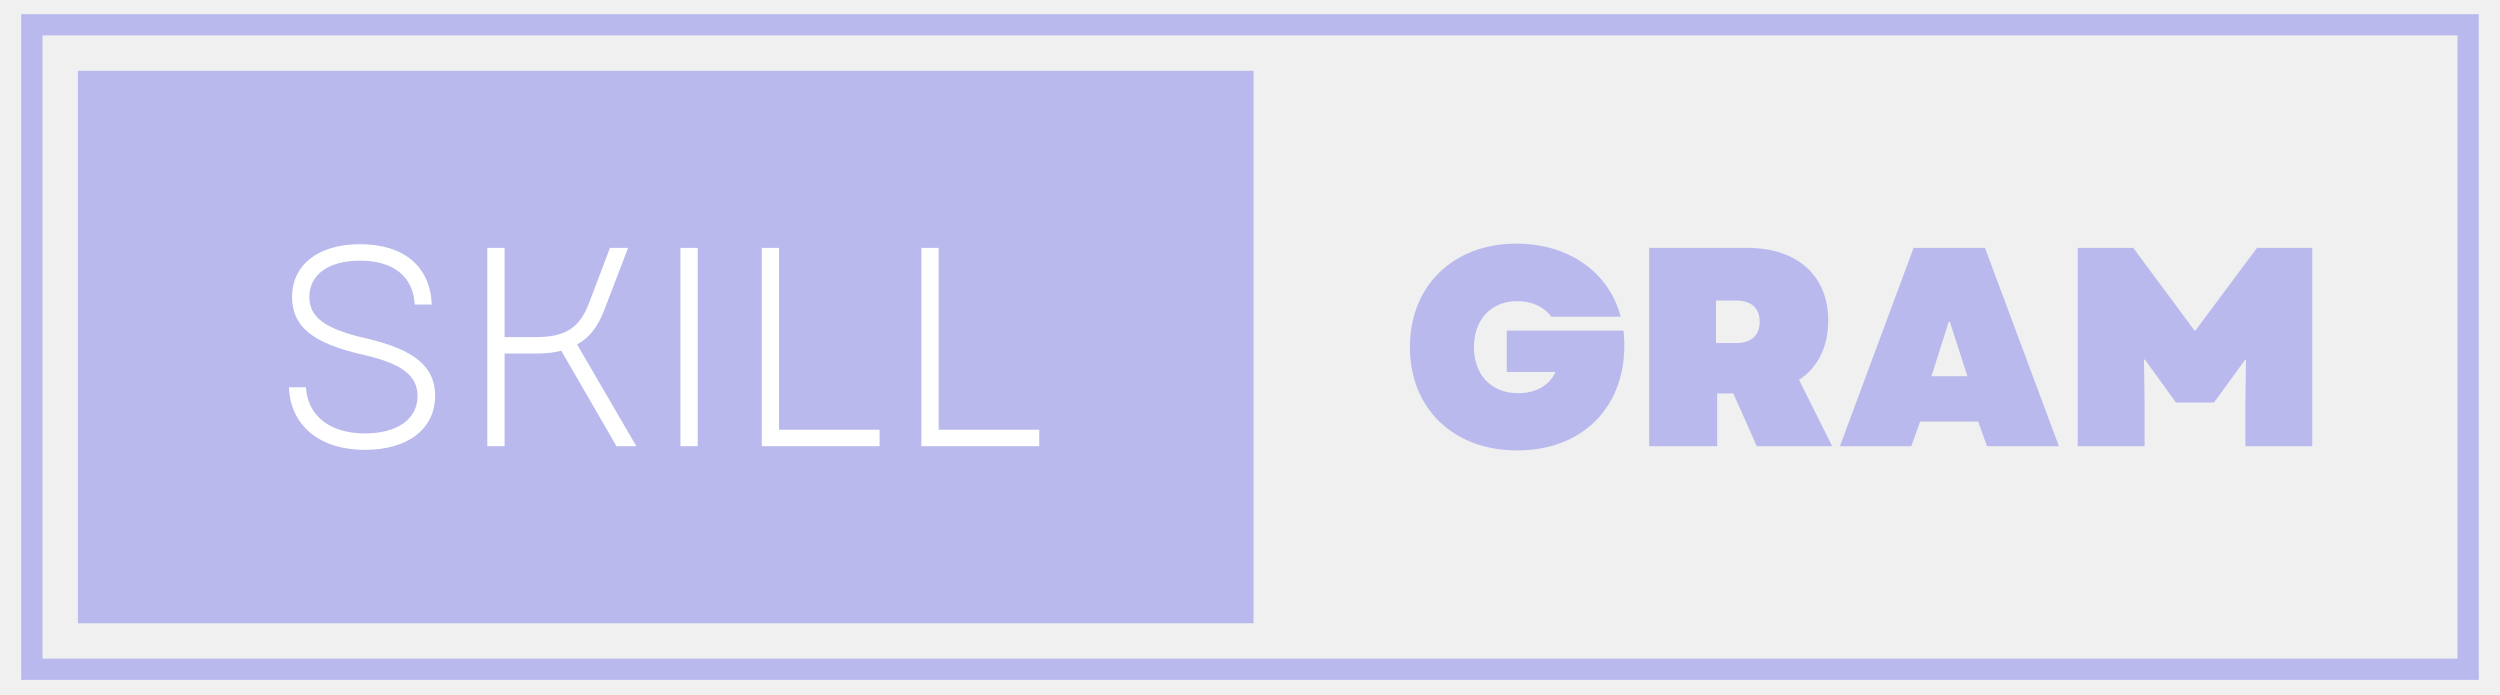
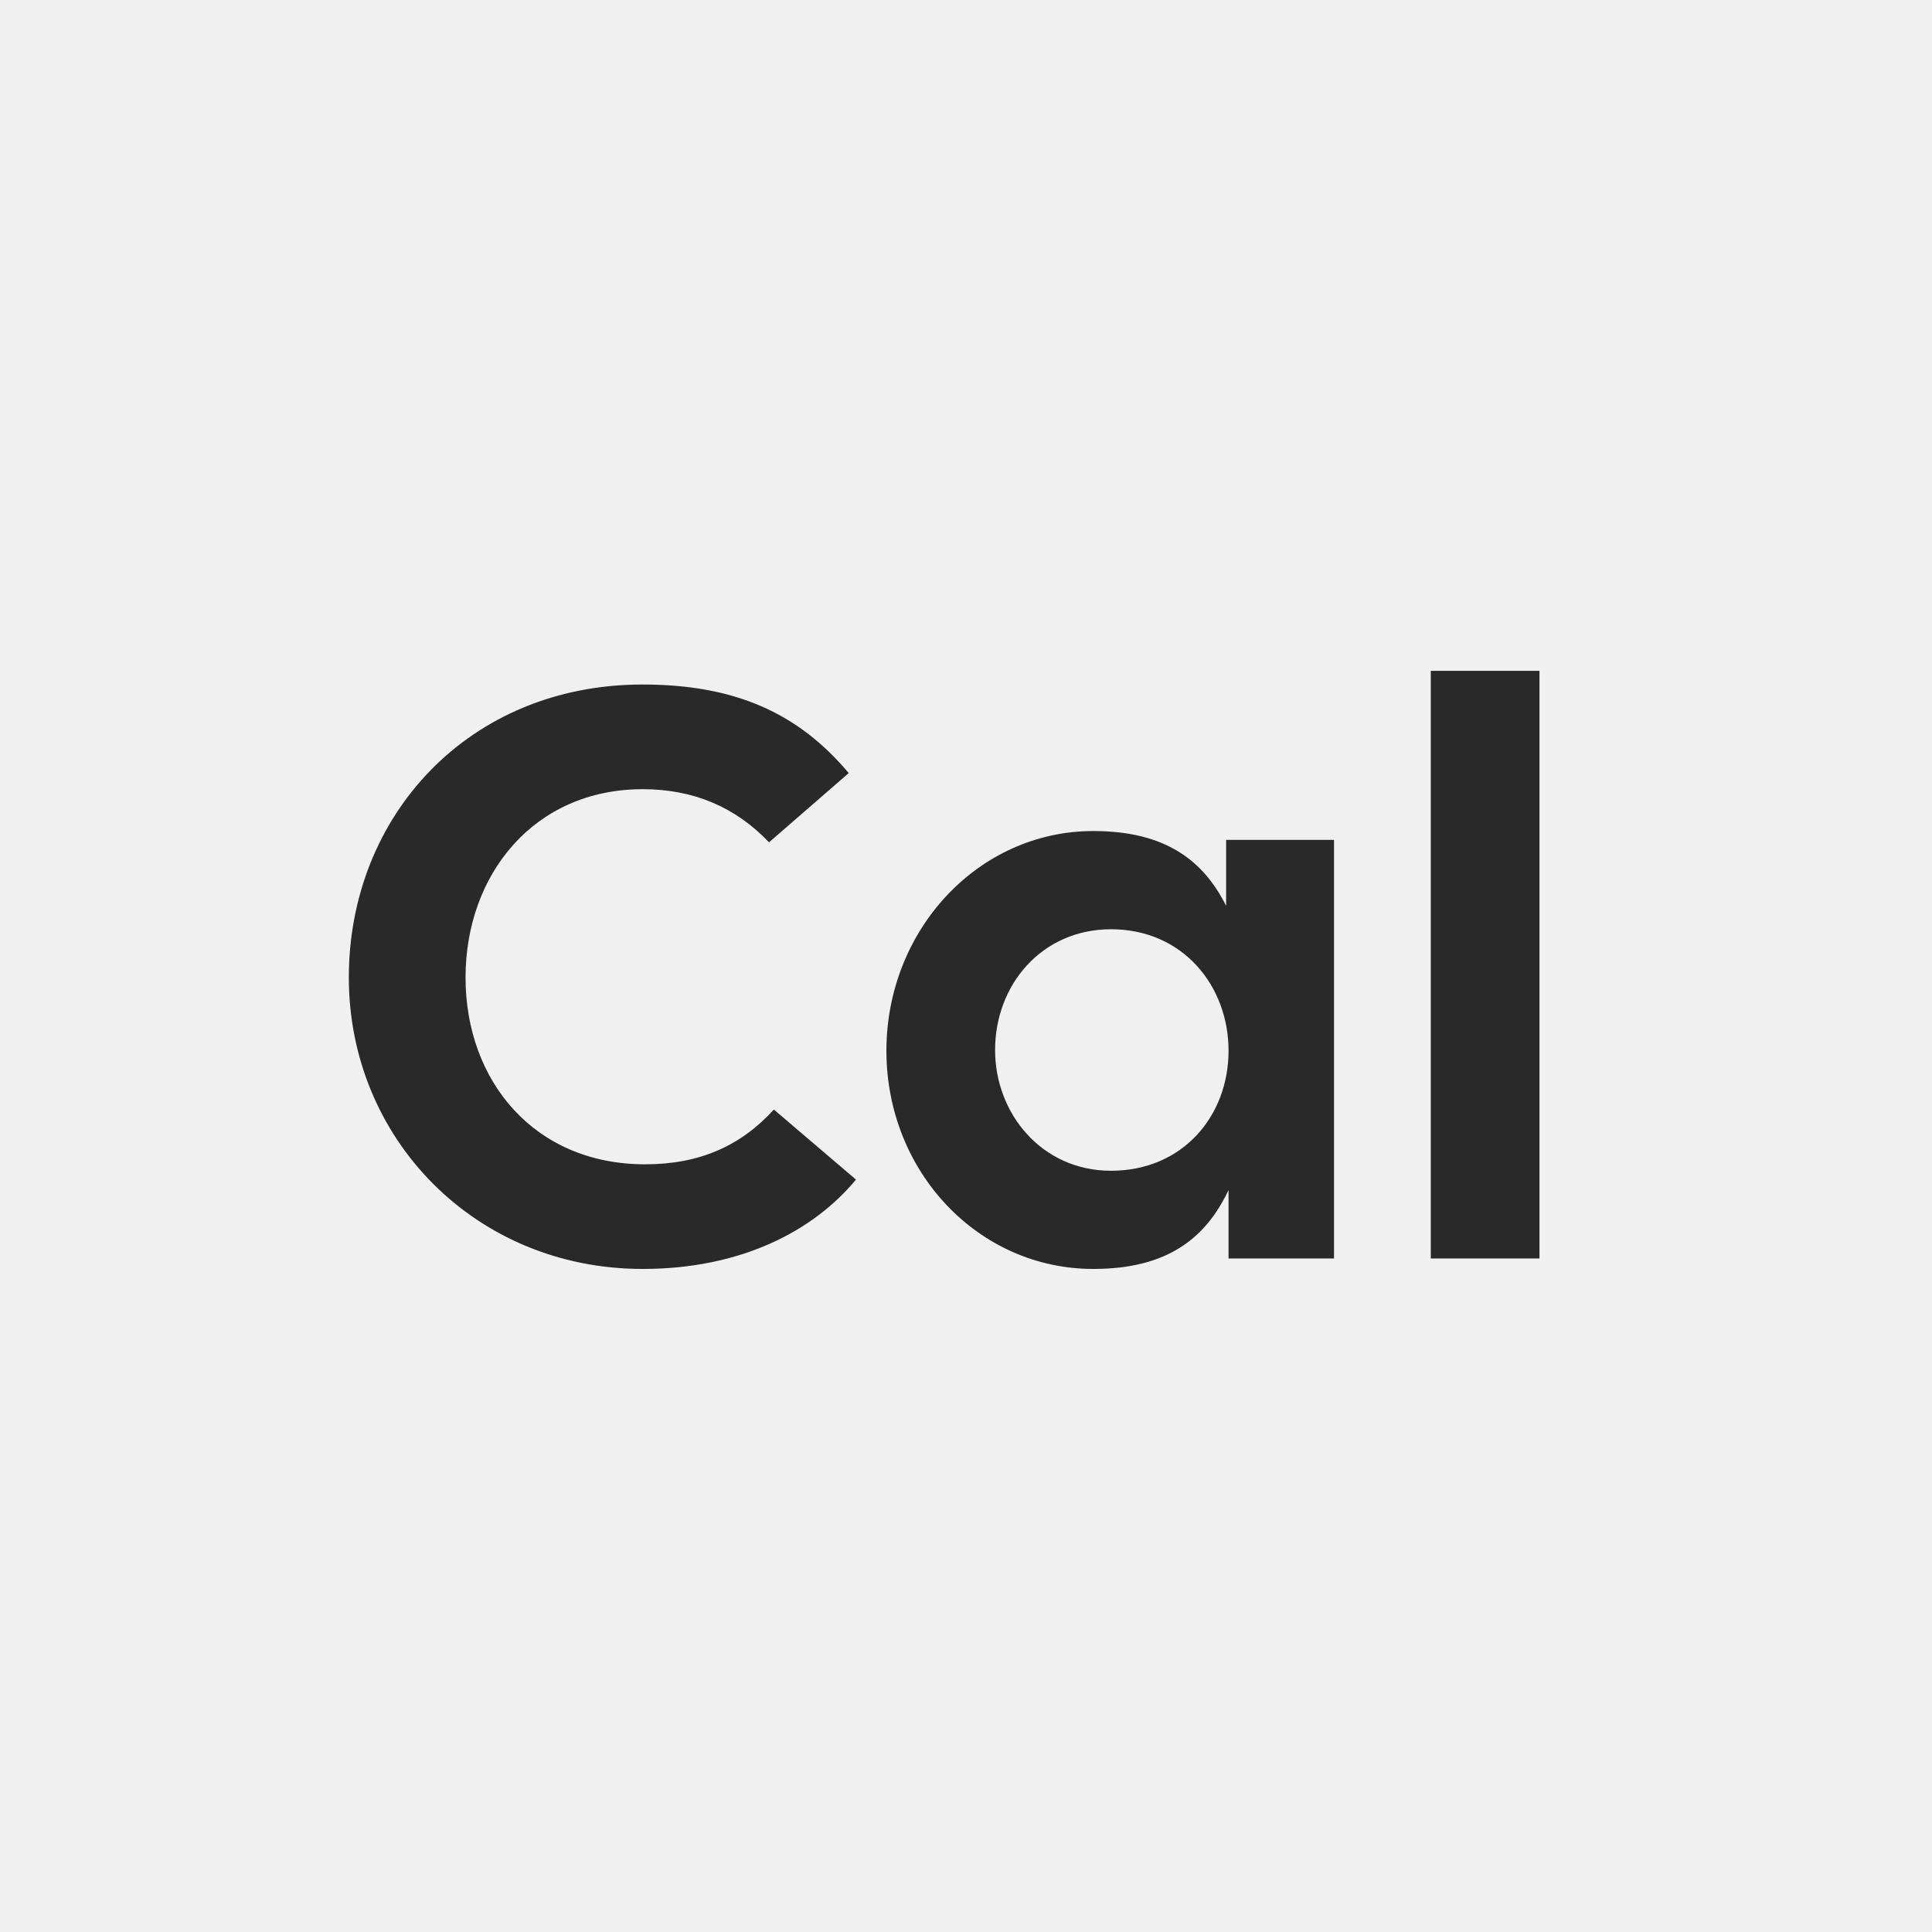
- <svg xmlns="http://www.w3.org/2000/svg" width="353" height="98" viewBox="0 0 353 98" fill="none">
-   <g clip-path="url(#clip0_1_2)">
-     <rect x="4.5" y="3.5" width="344" height="91" stroke="#B9B9ED" stroke-width="3" />
-     <rect x="11" y="10" width="166" height="78" fill="#B9B9ED" />
-     <path d="M51.52 63.52C45.12 63.52 41 60.08 40.8 54.68H43.2C43.44 58.8 46.68 61.2 51.52 61.2C56.12 61.2 58.96 59.16 58.96 55.92C58.96 53 56.68 51.28 51.04 50.04C44.16 48.44 41.24 46.12 41.24 41.92C41.24 37.44 44.88 34.48 50.84 34.48C57 34.48 60.76 37.6 60.96 43H58.56C58.36 39.04 55.52 36.8 50.84 36.8C46.32 36.8 43.68 38.84 43.68 41.92C43.68 44.72 45.76 46.44 51.64 47.76C58.72 49.4 61.44 51.88 61.44 55.88C61.44 60.56 57.6 63.52 51.52 63.52ZM68.809 63V35H71.249V47.6H75.689C80.049 47.6 81.889 46.12 83.169 42.8L86.129 35H88.689L85.329 43.76C84.449 46.04 83.289 47.64 81.489 48.64L89.849 63H87.049L79.249 49.52C78.209 49.8 77.049 49.92 75.689 49.92H71.249V63H68.809ZM96.075 63V35H98.515V63H96.075ZM107.559 63V35H109.999V60.68H124.199V63H107.559ZM130.098 63V35H132.538V60.68H146.738V63H130.098Z" fill="white" />
-     <path d="M214.24 63.6C205.2 63.6 199.08 57.68 199.08 49C199.08 40.36 205.2 34.4 214.12 34.4C221.44 34.4 227.2 38.4 228.84 44.72H219.04C218.08 43.36 216.32 42.52 214.24 42.52C210.56 42.52 208.12 45.12 208.12 49C208.12 52.76 210.4 55.52 214.36 55.52C216.96 55.52 218.8 54.36 219.64 52.52H212.76V46.68H229.24C230.28 56.52 224.16 63.6 214.24 63.6ZM232.864 63V35H246.704C253.784 35 258.144 38.92 258.144 45.28C258.144 49 256.664 51.88 254.024 53.64L258.704 63H248.064L244.744 55.56H242.464V63H232.864ZM242.304 48.44H245.144C247.264 48.44 248.464 47.36 248.464 45.44C248.464 43.48 247.264 42.44 245.144 42.44H242.304V48.44ZM259.8 63L270.2 35H280.28L290.72 63H280.56L279.32 59.52H271.12L269.88 63H259.8ZM272.72 53.12H277.8L275.32 45.44H275.16L272.72 53.12ZM293.372 63V35H301.212L309.932 46.76L318.692 35H326.492V63H317.052V56.56L317.132 50.8H317.012L312.612 56.84H307.252L302.852 50.76L302.732 50.8L302.812 56.56V63H293.372Z" fill="#B9B9ED" />
-   </g>
-   <defs>
-     <clipPath id="clip0_1_2">
-       <rect width="353" height="98" fill="white" />
-     </clipPath>
-   </defs>
+ <svg xmlns="http://www.w3.org/2000/svg" width="56" height="56" fill="none">
+   <path d="M18.628 36.781c2.846 0 4.946-1.096 6.183-2.59l-2.38-2.03c-.957 1.05-2.147 1.587-3.733 1.587-3.22 0-5.204-2.427-5.204-5.413 0-2.987 1.984-5.46 5.134-5.46 1.47 0 2.683.513 3.663 1.54l2.31-2.007c-1.47-1.75-3.313-2.567-5.973-2.567-5.04 0-8.517 3.803-8.517 8.493 0 4.667 3.663 8.447 8.517 8.447ZM31.69 36.781c2.17 0 3.267-.91 3.92-2.286v1.983h3.057V24.344H35.54v1.914c-.653-1.307-1.75-2.17-3.85-2.17-3.337 0-5.997 2.87-5.997 6.37s2.66 6.323 5.997 6.323Zm-2.847-6.346c0-1.89 1.354-3.5 3.36-3.5 2.077 0 3.407 1.633 3.407 3.523 0 1.89-1.33 3.477-3.407 3.477-2.006 0-3.36-1.657-3.36-3.5ZM41.472 36.478h3.15V19.444h-3.15v17.034Z" fill="#292929" />
</svg>
